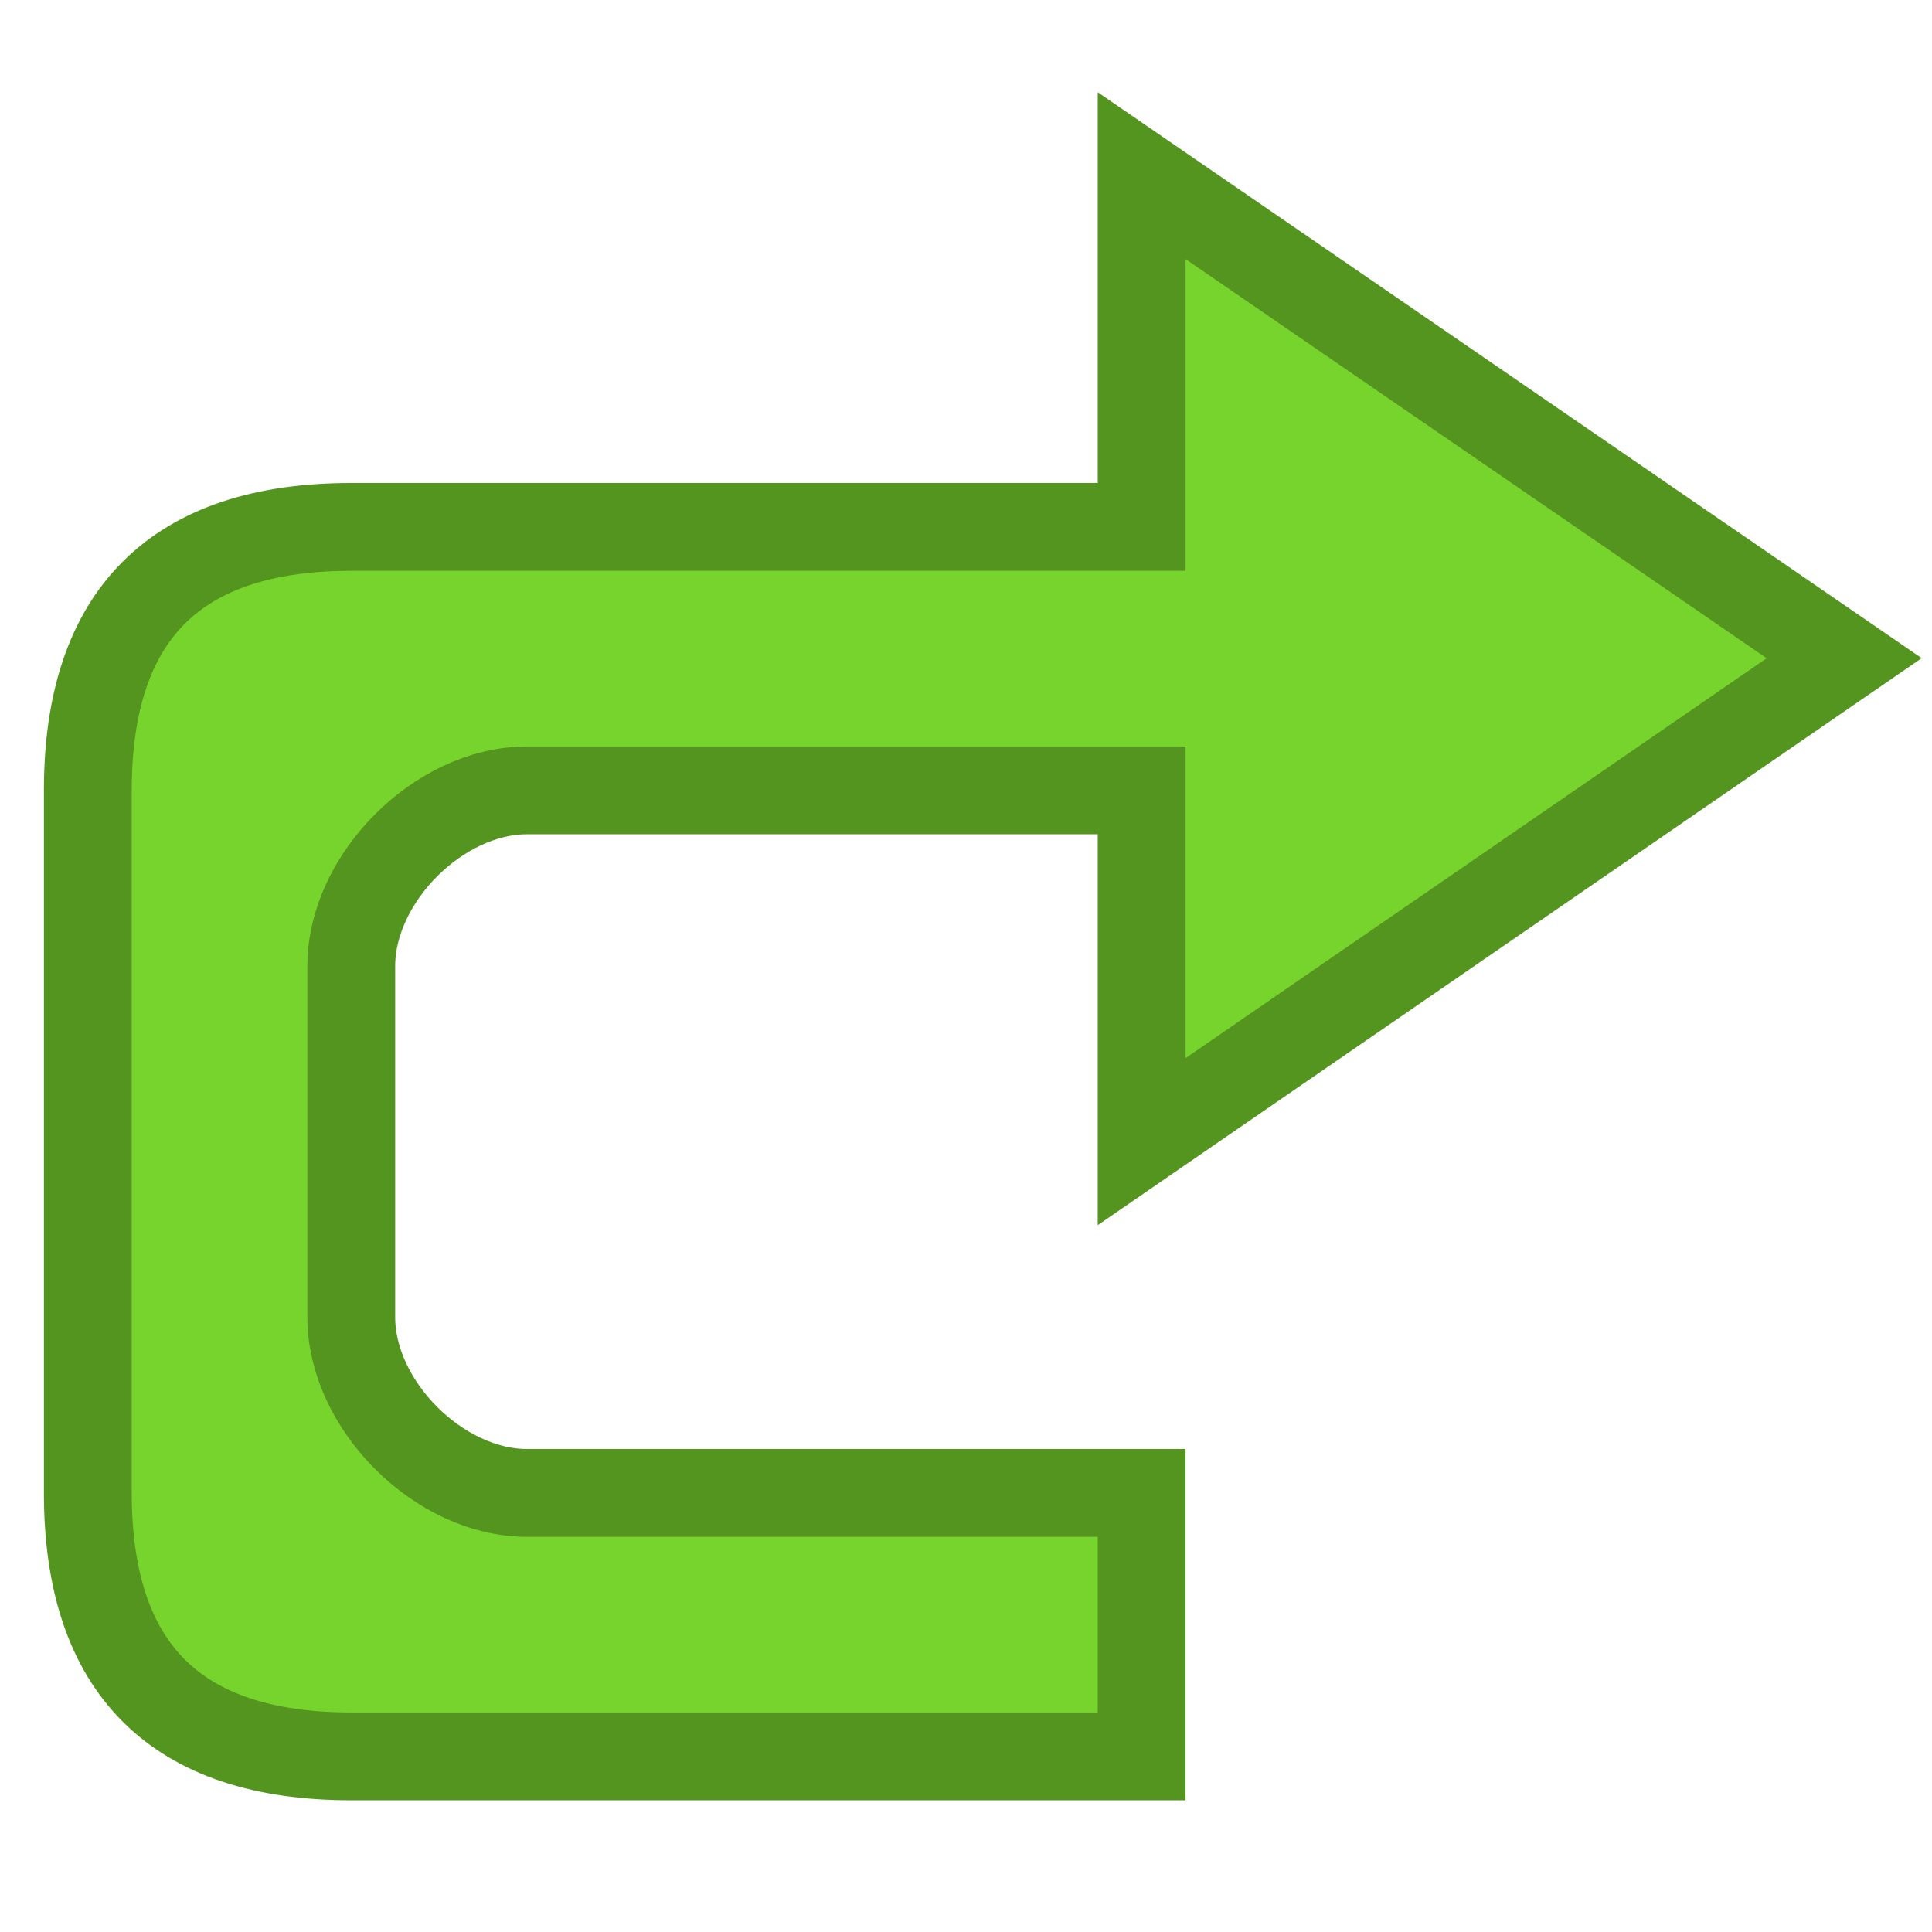
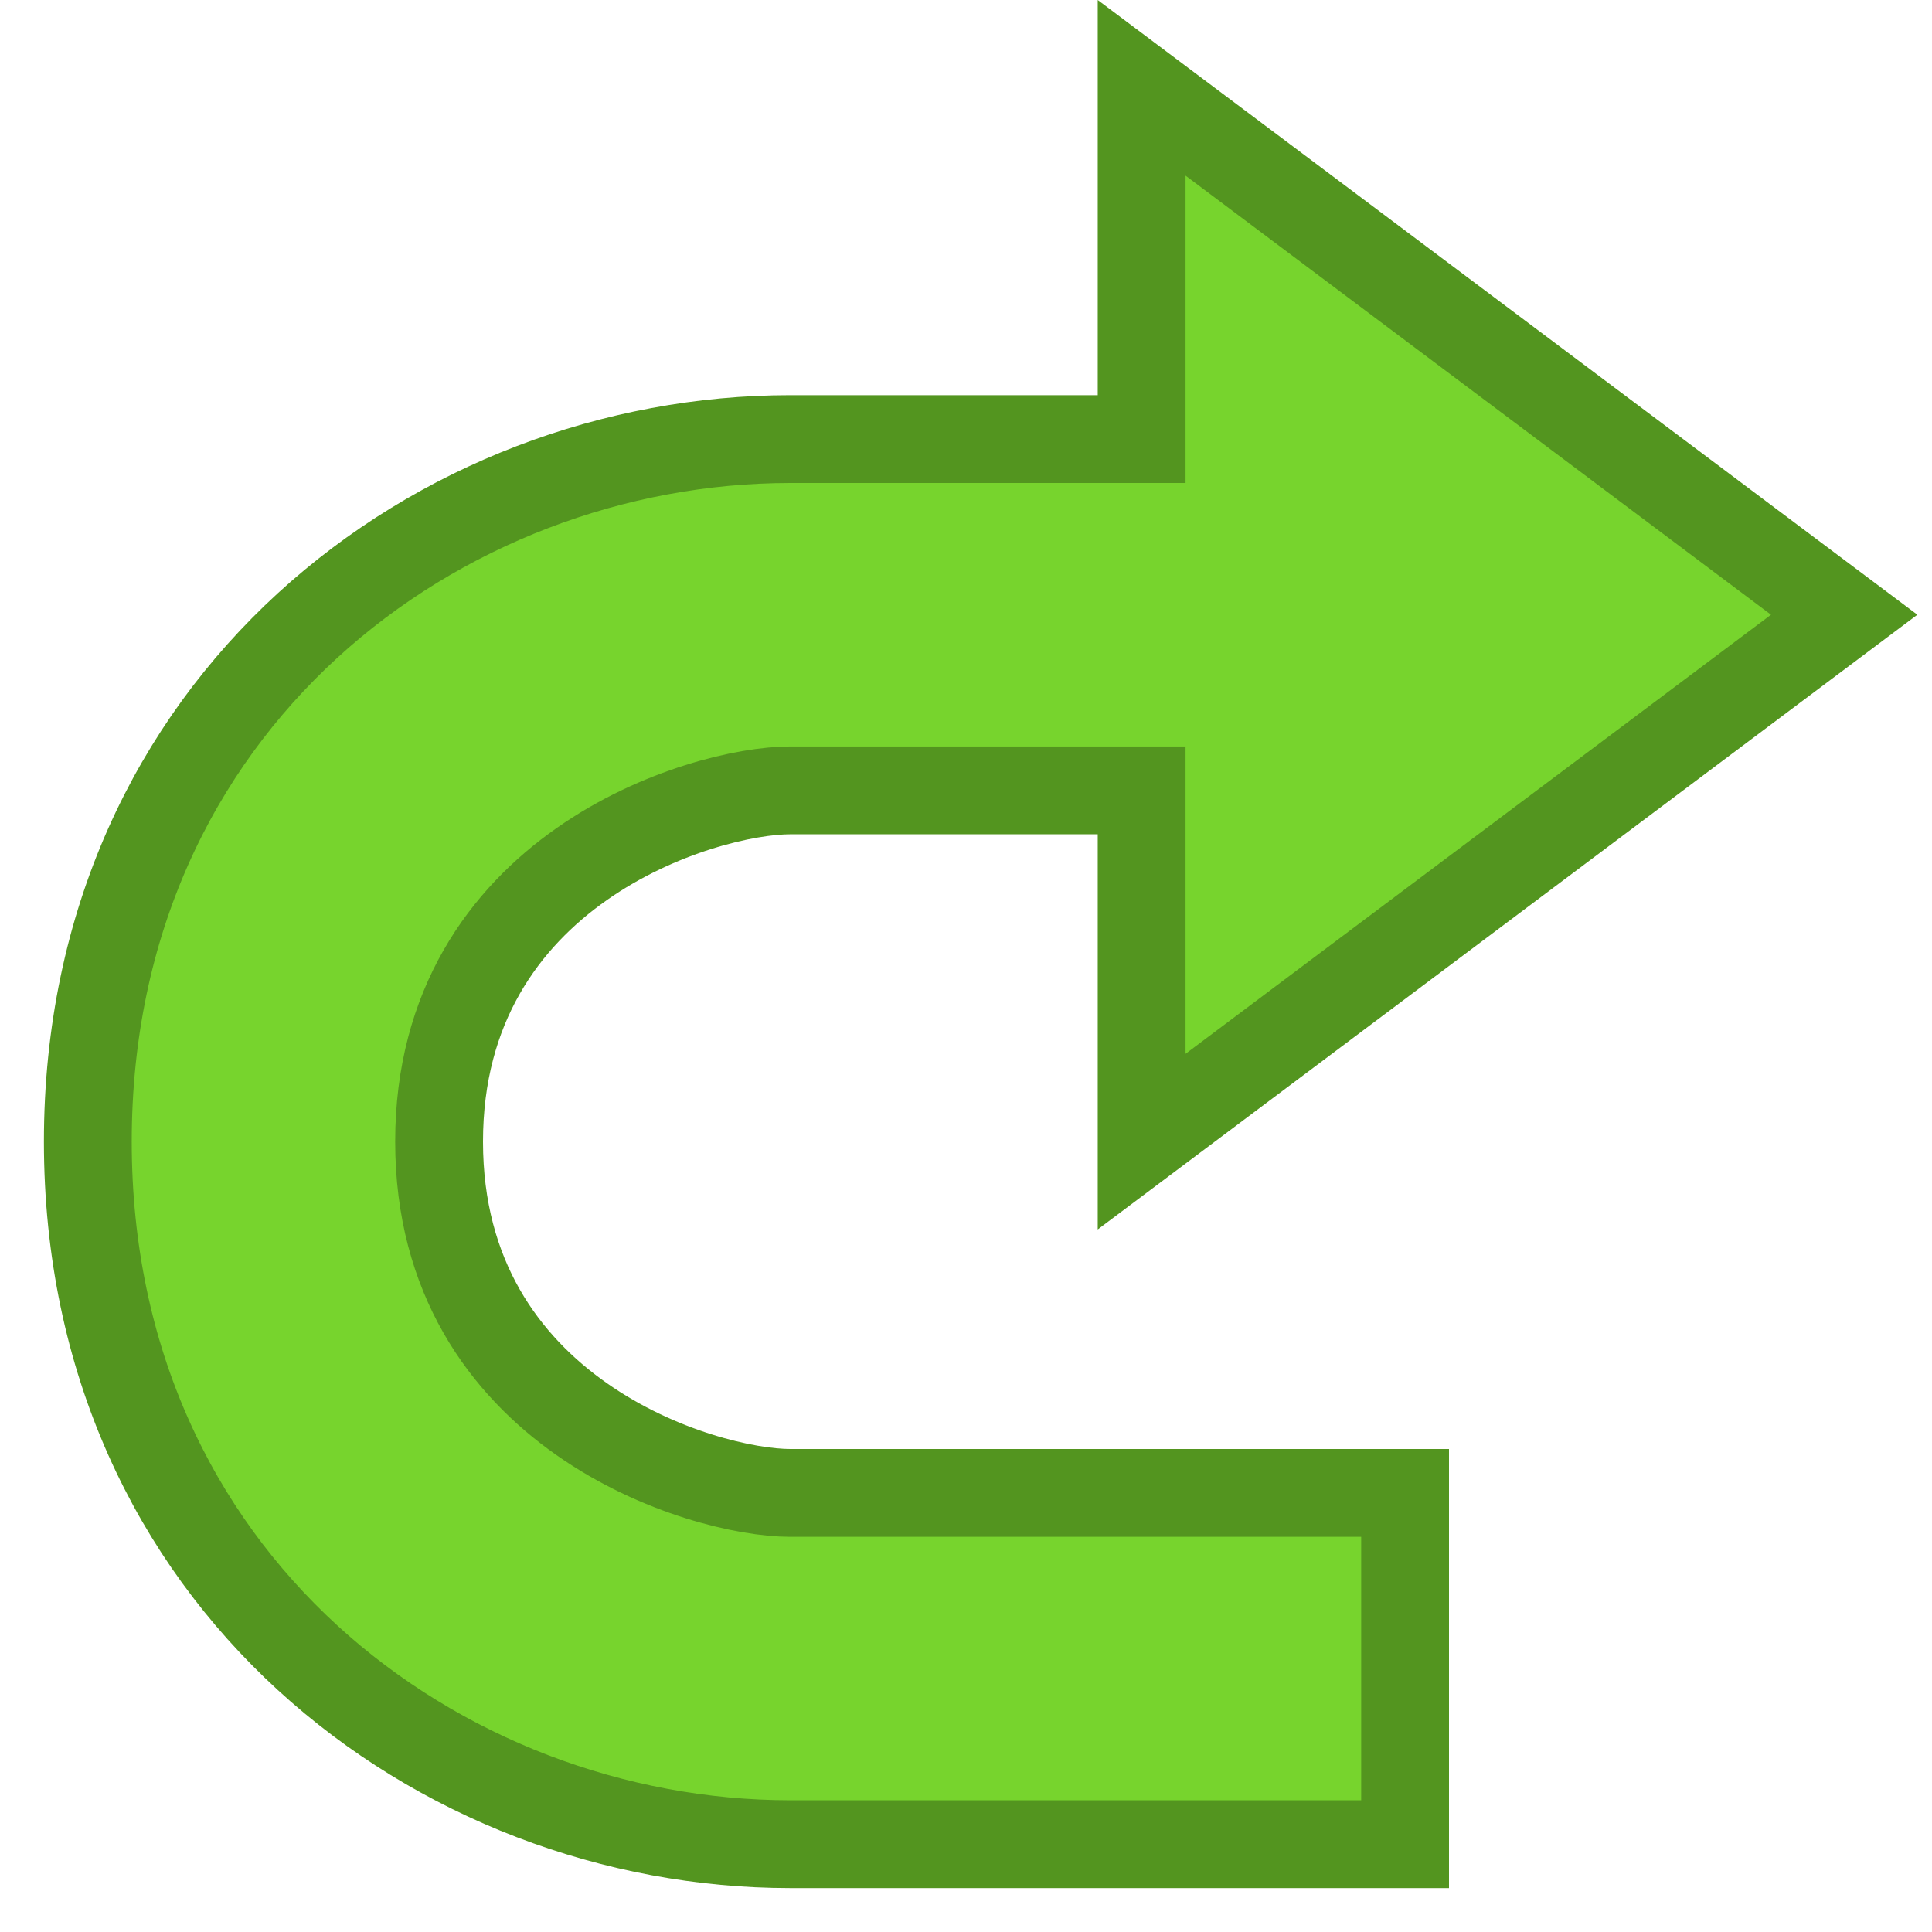
<svg xmlns="http://www.w3.org/2000/svg" width="22" height="22" id="svg2" version="1.1">
  <defs id="defs4" />
  <g id="layer1" transform="translate(1.5,-1031.862)">
-     <path style="fill:#77d42d;fill-opacity:1;stroke:#53951f;stroke-opacity:1" d="m 11.5,-2.5 0,4 -9,0 c -2,0 -3,1 -3,3 l 0,8 c 0,2 1,3 3,3 l 9,0 c 0,-1.333 0,-1.667 0,-3 l -7,0 c -1,0 -2,-1 -2,-2 l 0,-4 c 0,-1 1,-2 2,-2 l 7,0 0,4 8,-5.505 z" id="path2989" transform="translate(0,1036.362)" />
+     <path style="fill:#77d42d;fill-opacity:1;stroke:#53951f;stroke-opacity:1" d="m 11.5,-3.5 0,4 -4,0 c -4,0 -8,3 -8,8 0,5 4,8 8,8 l 7,0 c 0,-1.333 0,-2.667 0,-4 l -7,0 c -1,0 -4,-0.904 -4,-4 0,-3.096 3,-4 4,-4 l 4,0 0,4 8,-6 z" id="path2989" transform="translate(0,1036.362)" />
  </g>
</svg>
